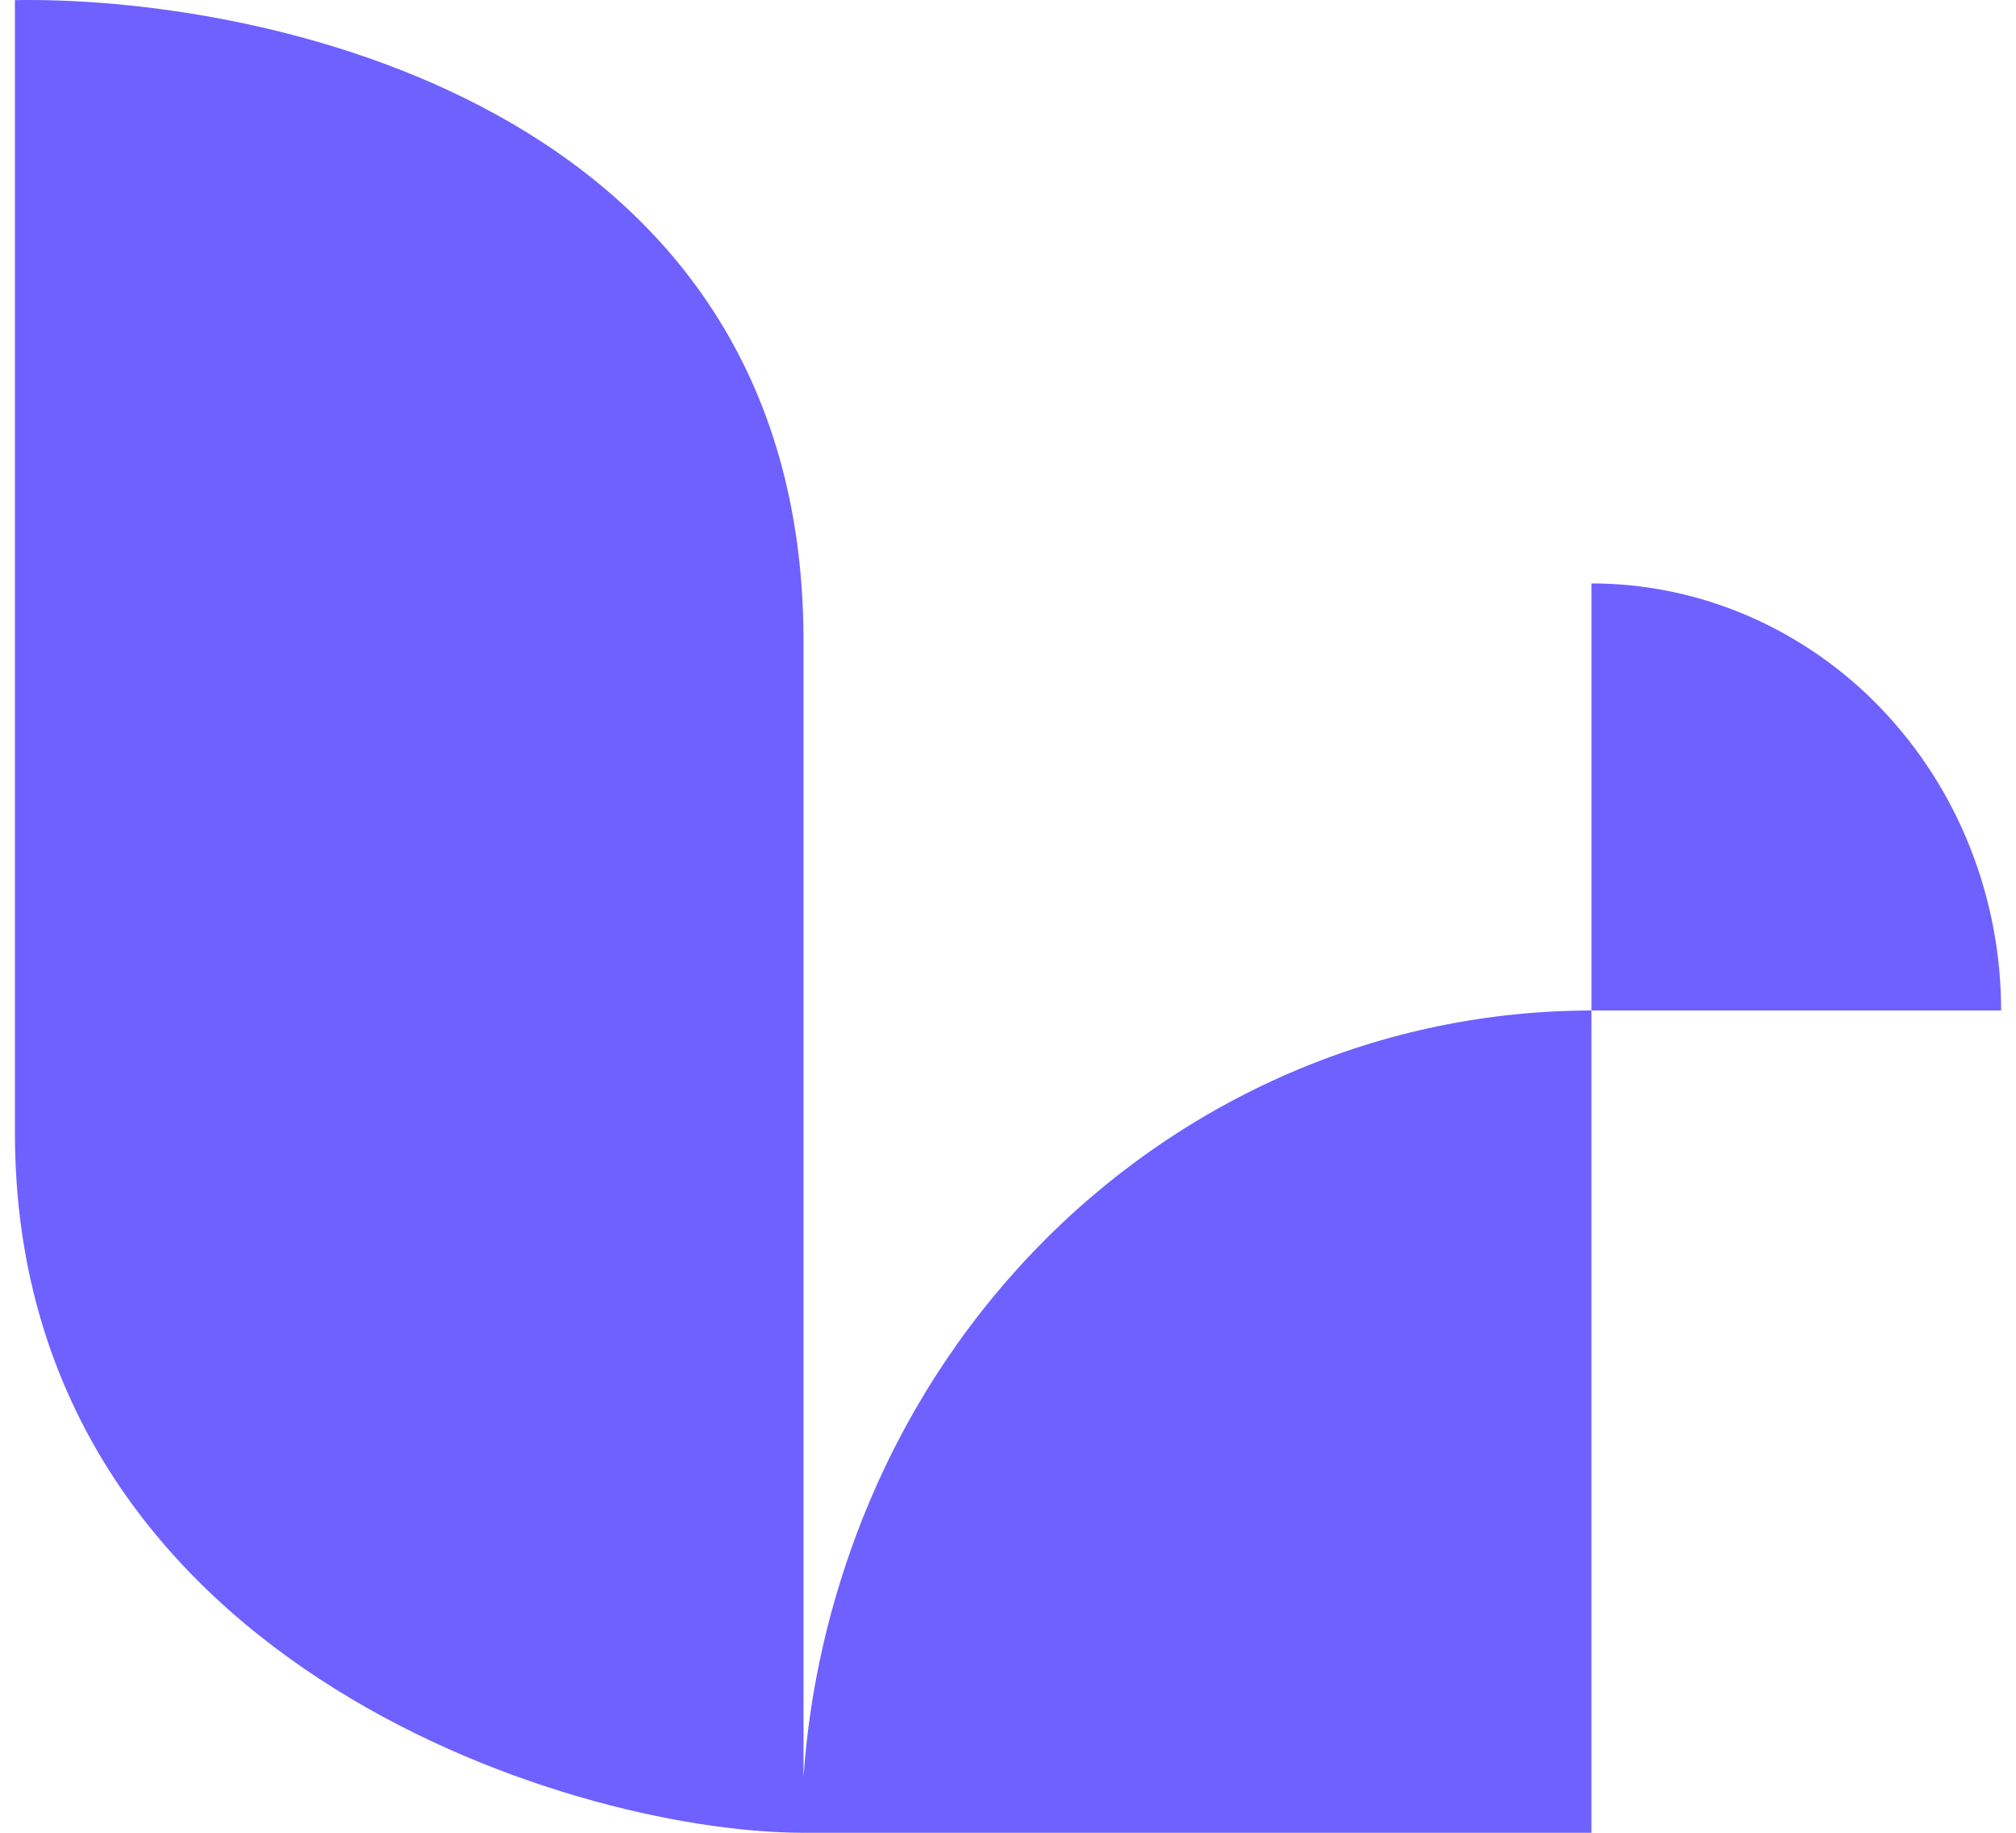
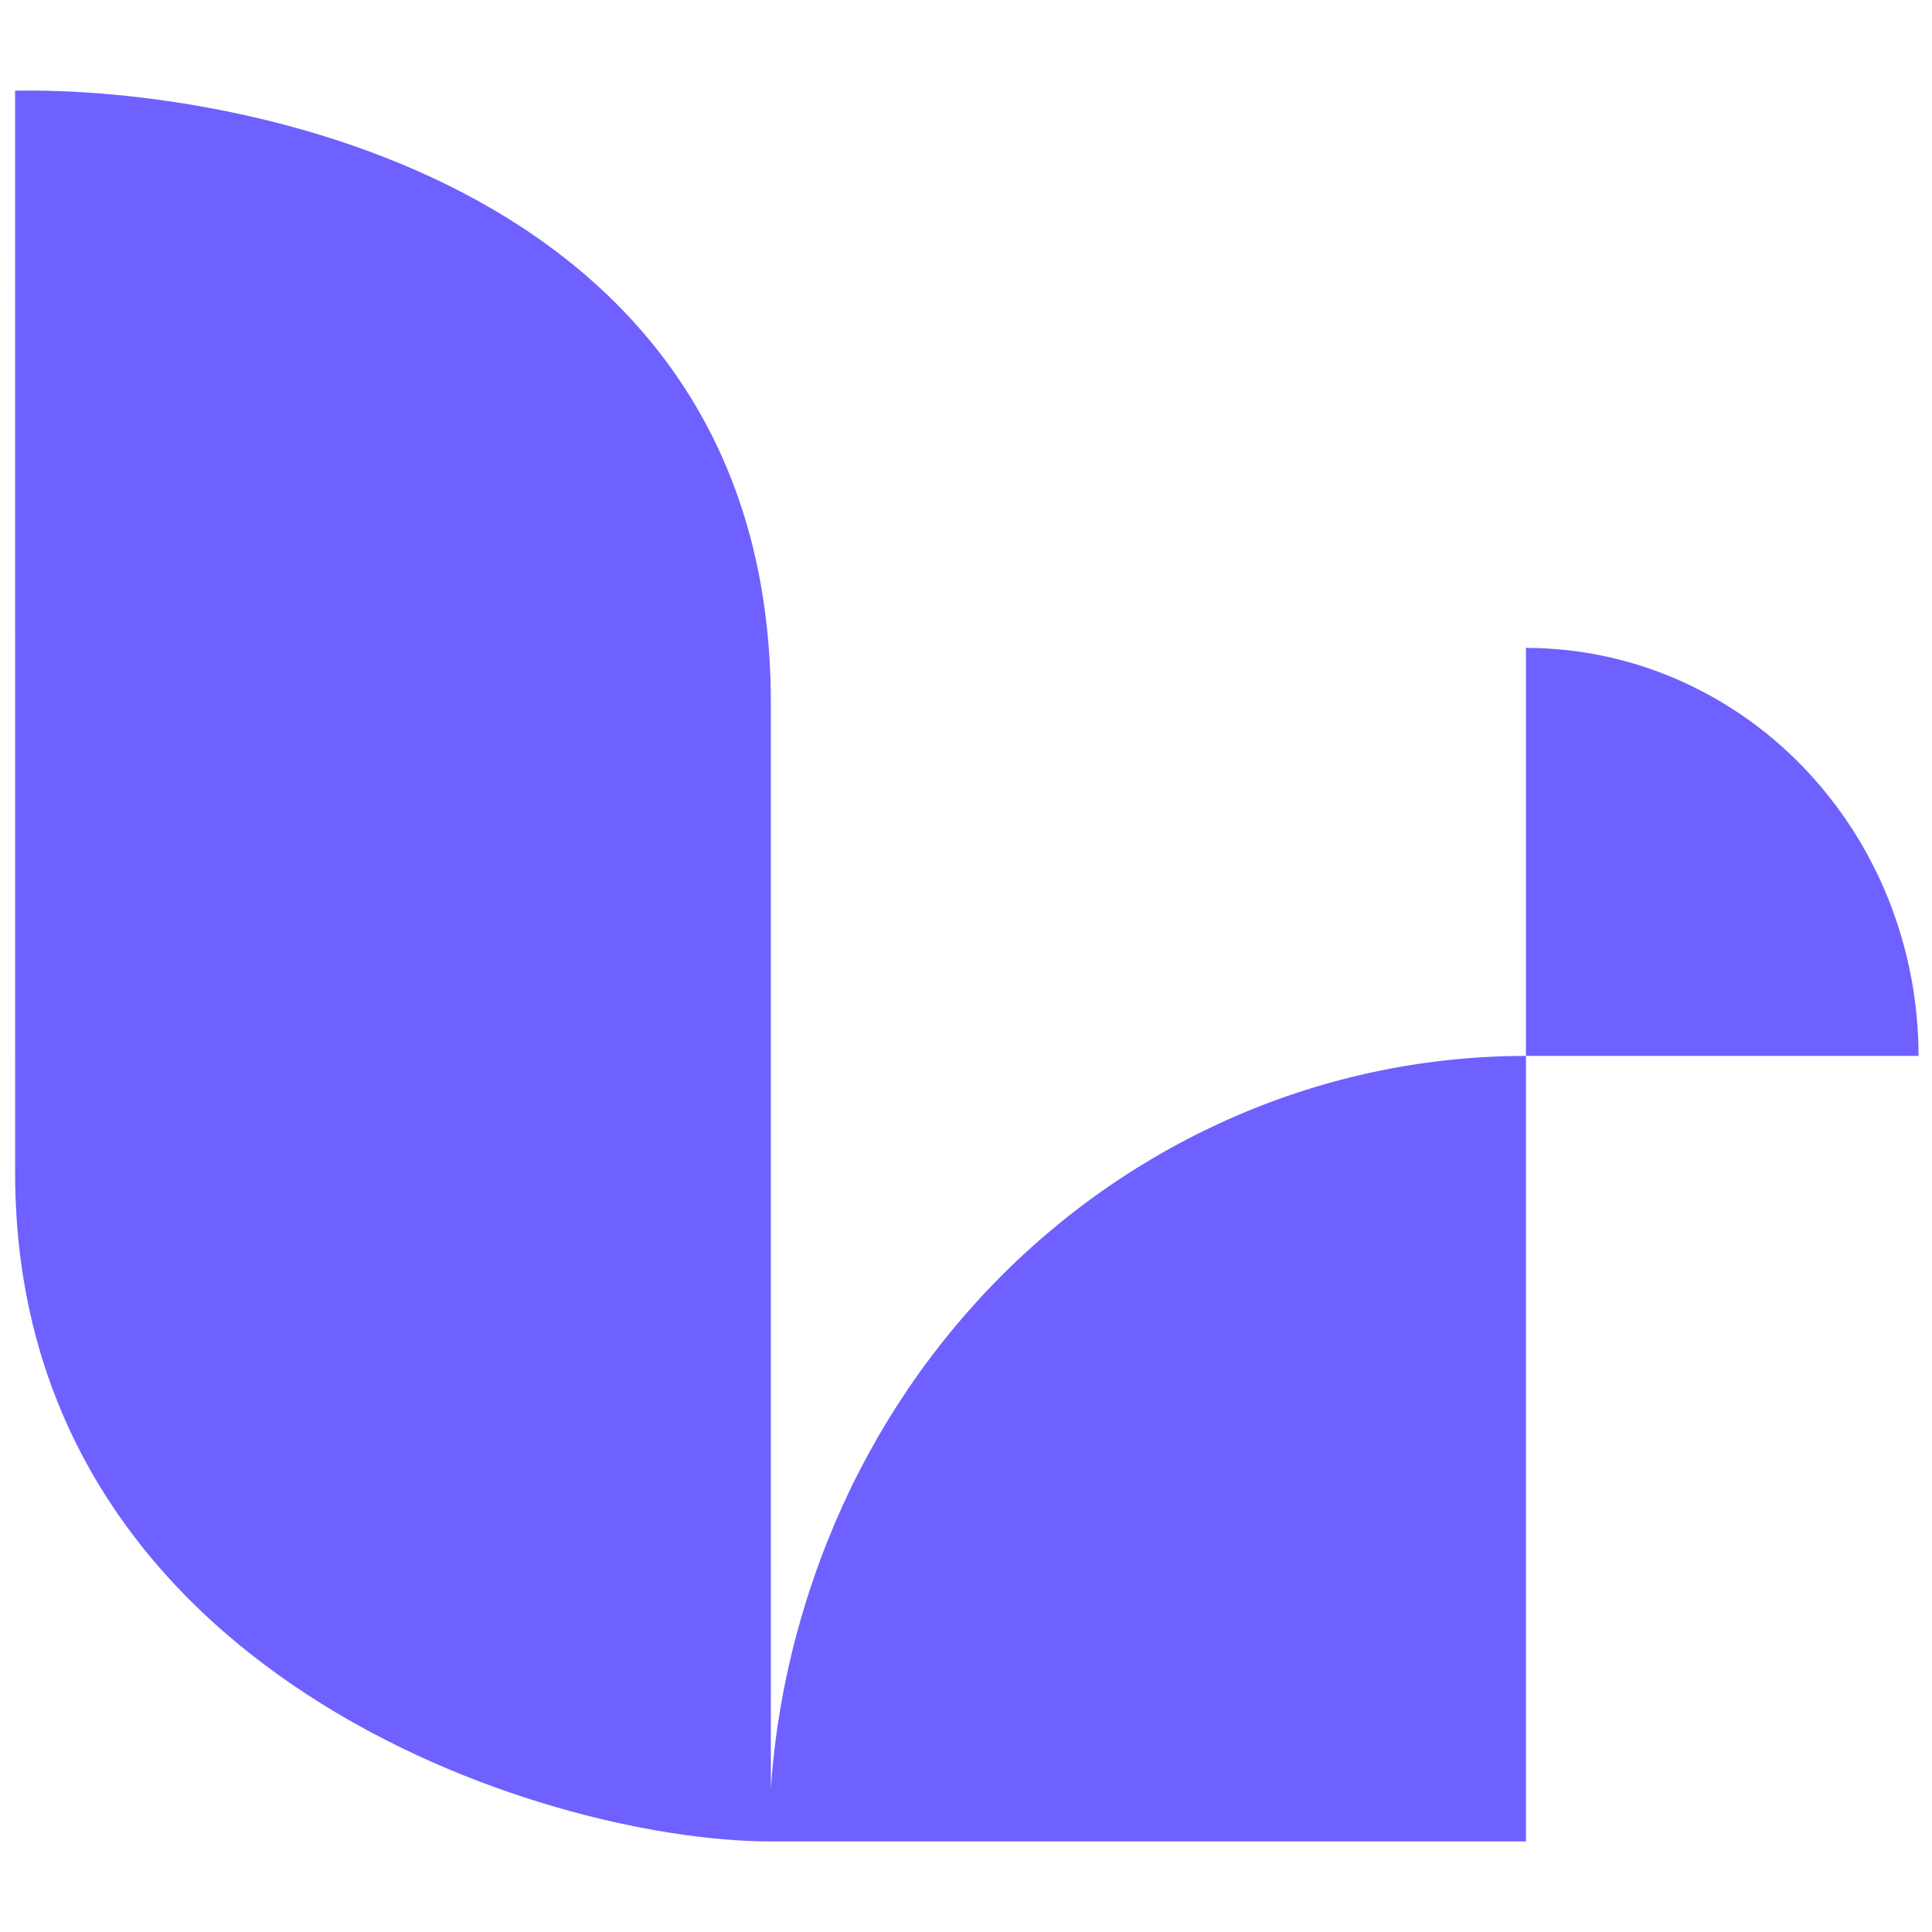
- <svg xmlns="http://www.w3.org/2000/svg" fill="none" viewBox="0 0 132 120">
-   <path fill="#6E61FF" d="M.976.009C16.373-.277 52.61 6.402 52.61 41.955l.002 74.41c.395-5.827 1.727-11.559 3.877-16.969 2.595-6.532 6.399-12.467 11.194-17.466s10.49-8.965 16.755-11.67a49.8 49.8 0 0 1 19.764-4.098V38.199c3.522 0 7.01.724 10.264 2.129a26.8 26.8 0 0 1 8.703 6.061 28.1 28.1 0 0 1 5.814 9.072 29 29 0 0 1 2.042 10.7h-26.823V120H52.489C36.953 119.939.978 108.459.978 74.173z" />
+ <svg xmlns="http://www.w3.org/2000/svg" viewBox="0 0 128 128">
+   <path fill="#6E61FF" d="M1 6.008c14.93-.276 50.07 6.18 50.07 40.548l.001 71.93c.383-5.633 1.675-11.174 3.76-16.404 2.516-6.314 6.205-12.051 10.855-16.883 4.65-4.833 10.172-8.666 16.247-11.281a48.4 48.4 0 0 1 19.165-3.962v-27.03c3.415 0 6.798.7 9.953 2.057a26 26 0 0 1 8.439 5.86 27.2 27.2 0 0 1 5.638 8.769 28 28 0 0 1 1.98 10.343l-26.01.001V122H50.952c-15.065-.059-49.95-11.157-49.95-44.3z" />
</svg>
